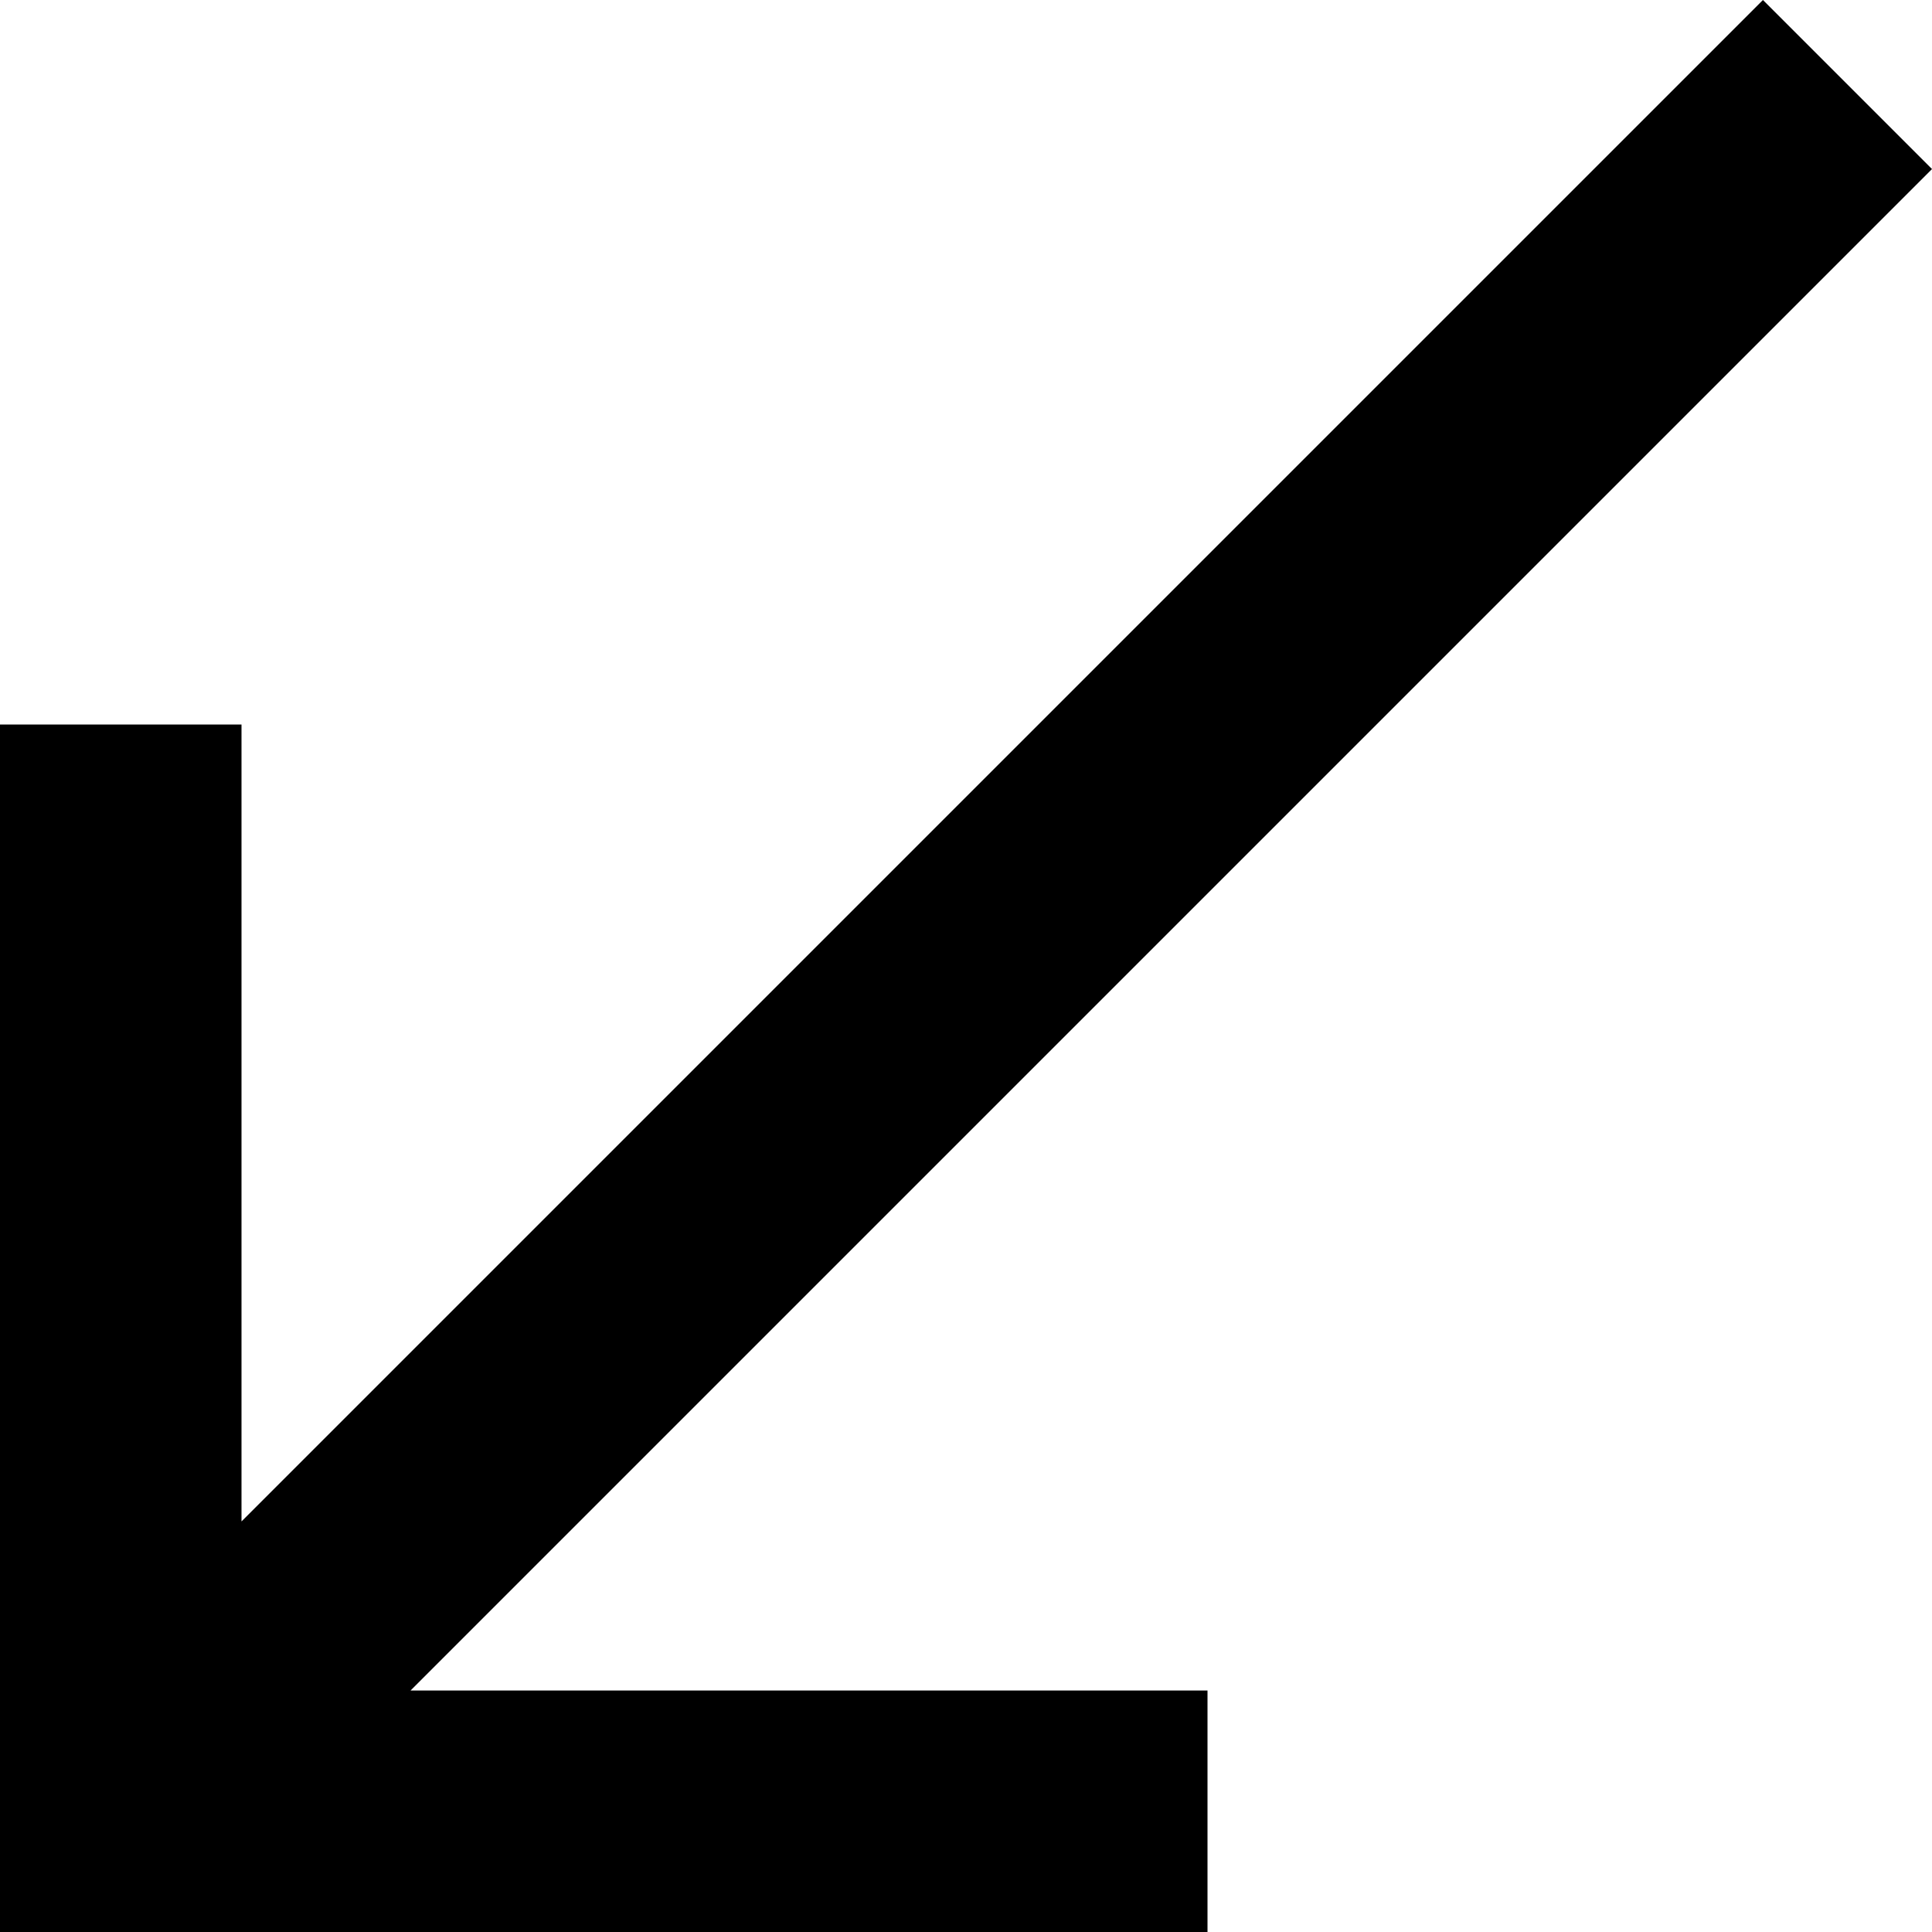
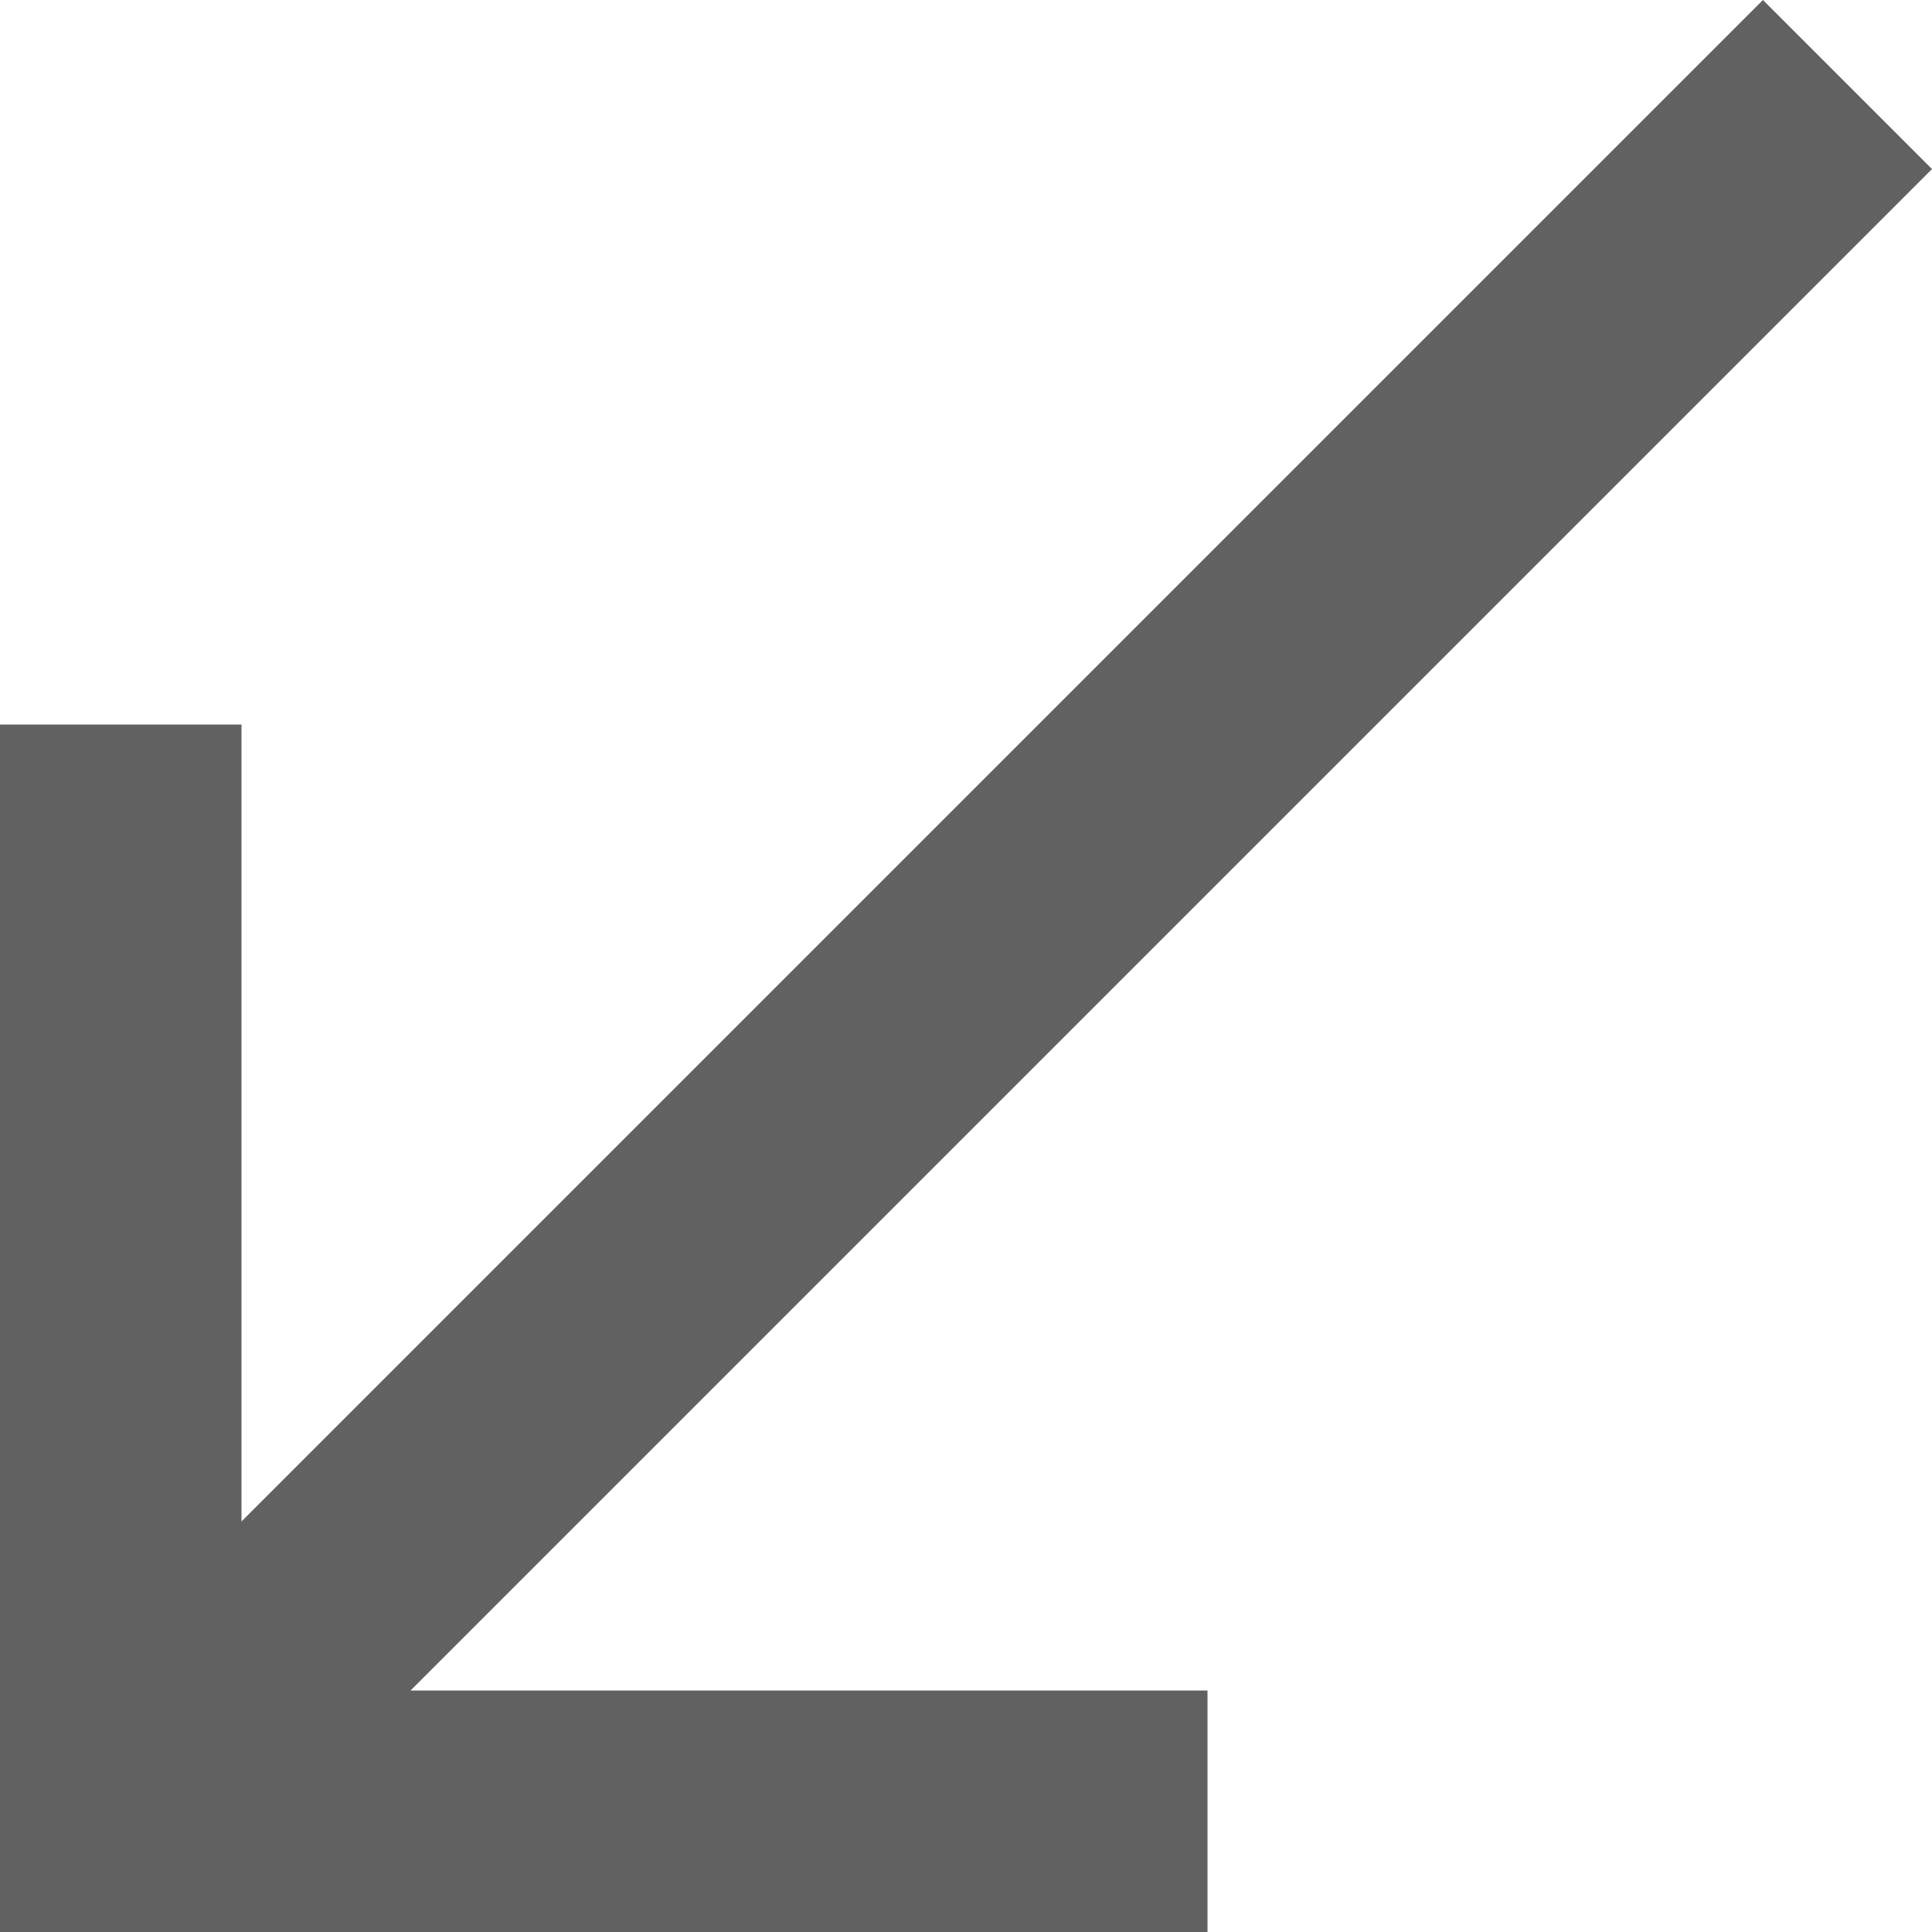
<svg xmlns="http://www.w3.org/2000/svg" version="1.1" id="Capa_1" x="0px" y="0px" width="408px" height="408px" viewBox="0 0 408 408" style="enable-background:new 0 0 408 408;" xml:space="preserve">
  <g>
    <g id="call-received">
-       <polygon points="408,35.7 372.3,0 51,321.3 51,153 0,153 0,408 255,408 255,357 86.7,357   " />
+       <polygon fill="#616161" points="408,35.7 372.3,0 51,321.3 51,153 0,153 0,408 255,408 255,357 86.7,357   " />
    </g>
  </g>
  <g>
</g>
  <g>
</g>
  <g>
</g>
  <g>
</g>
  <g>
</g>
  <g>
</g>
  <g>
</g>
  <g>
</g>
  <g>
</g>
  <g>
</g>
  <g>
</g>
  <g>
</g>
  <g>
</g>
  <g>
</g>
  <g>
</g>
</svg>
